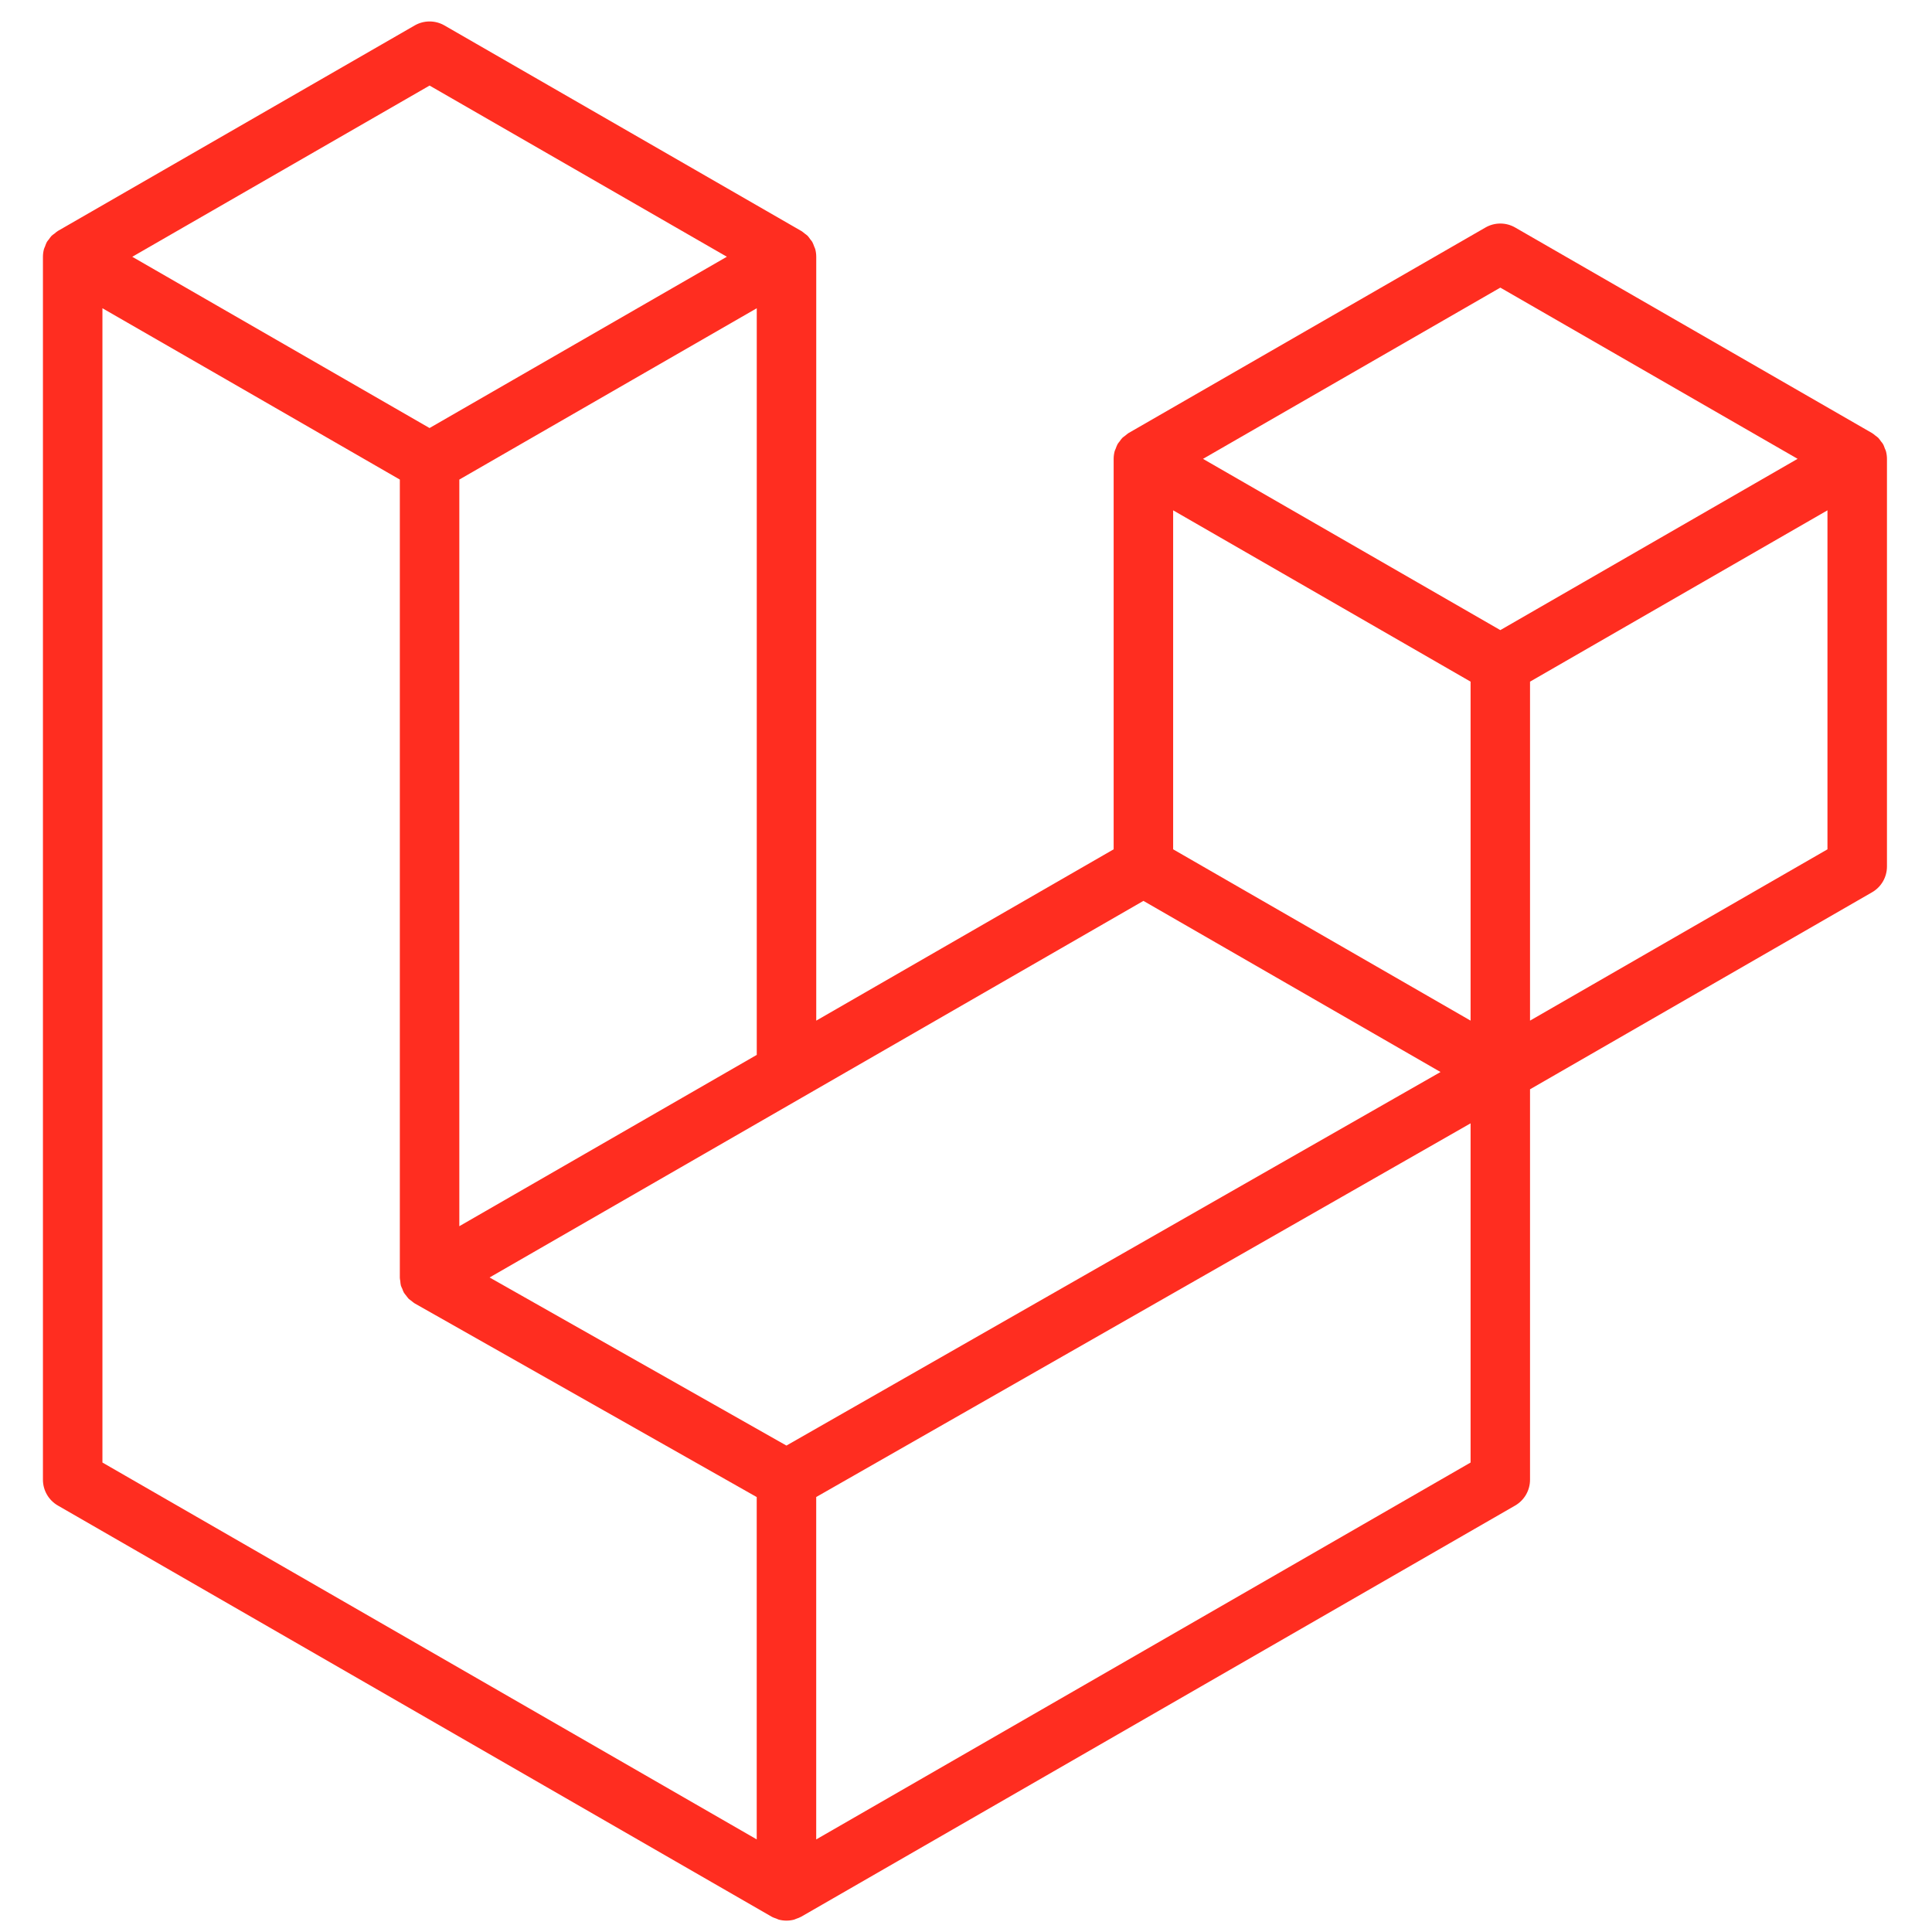
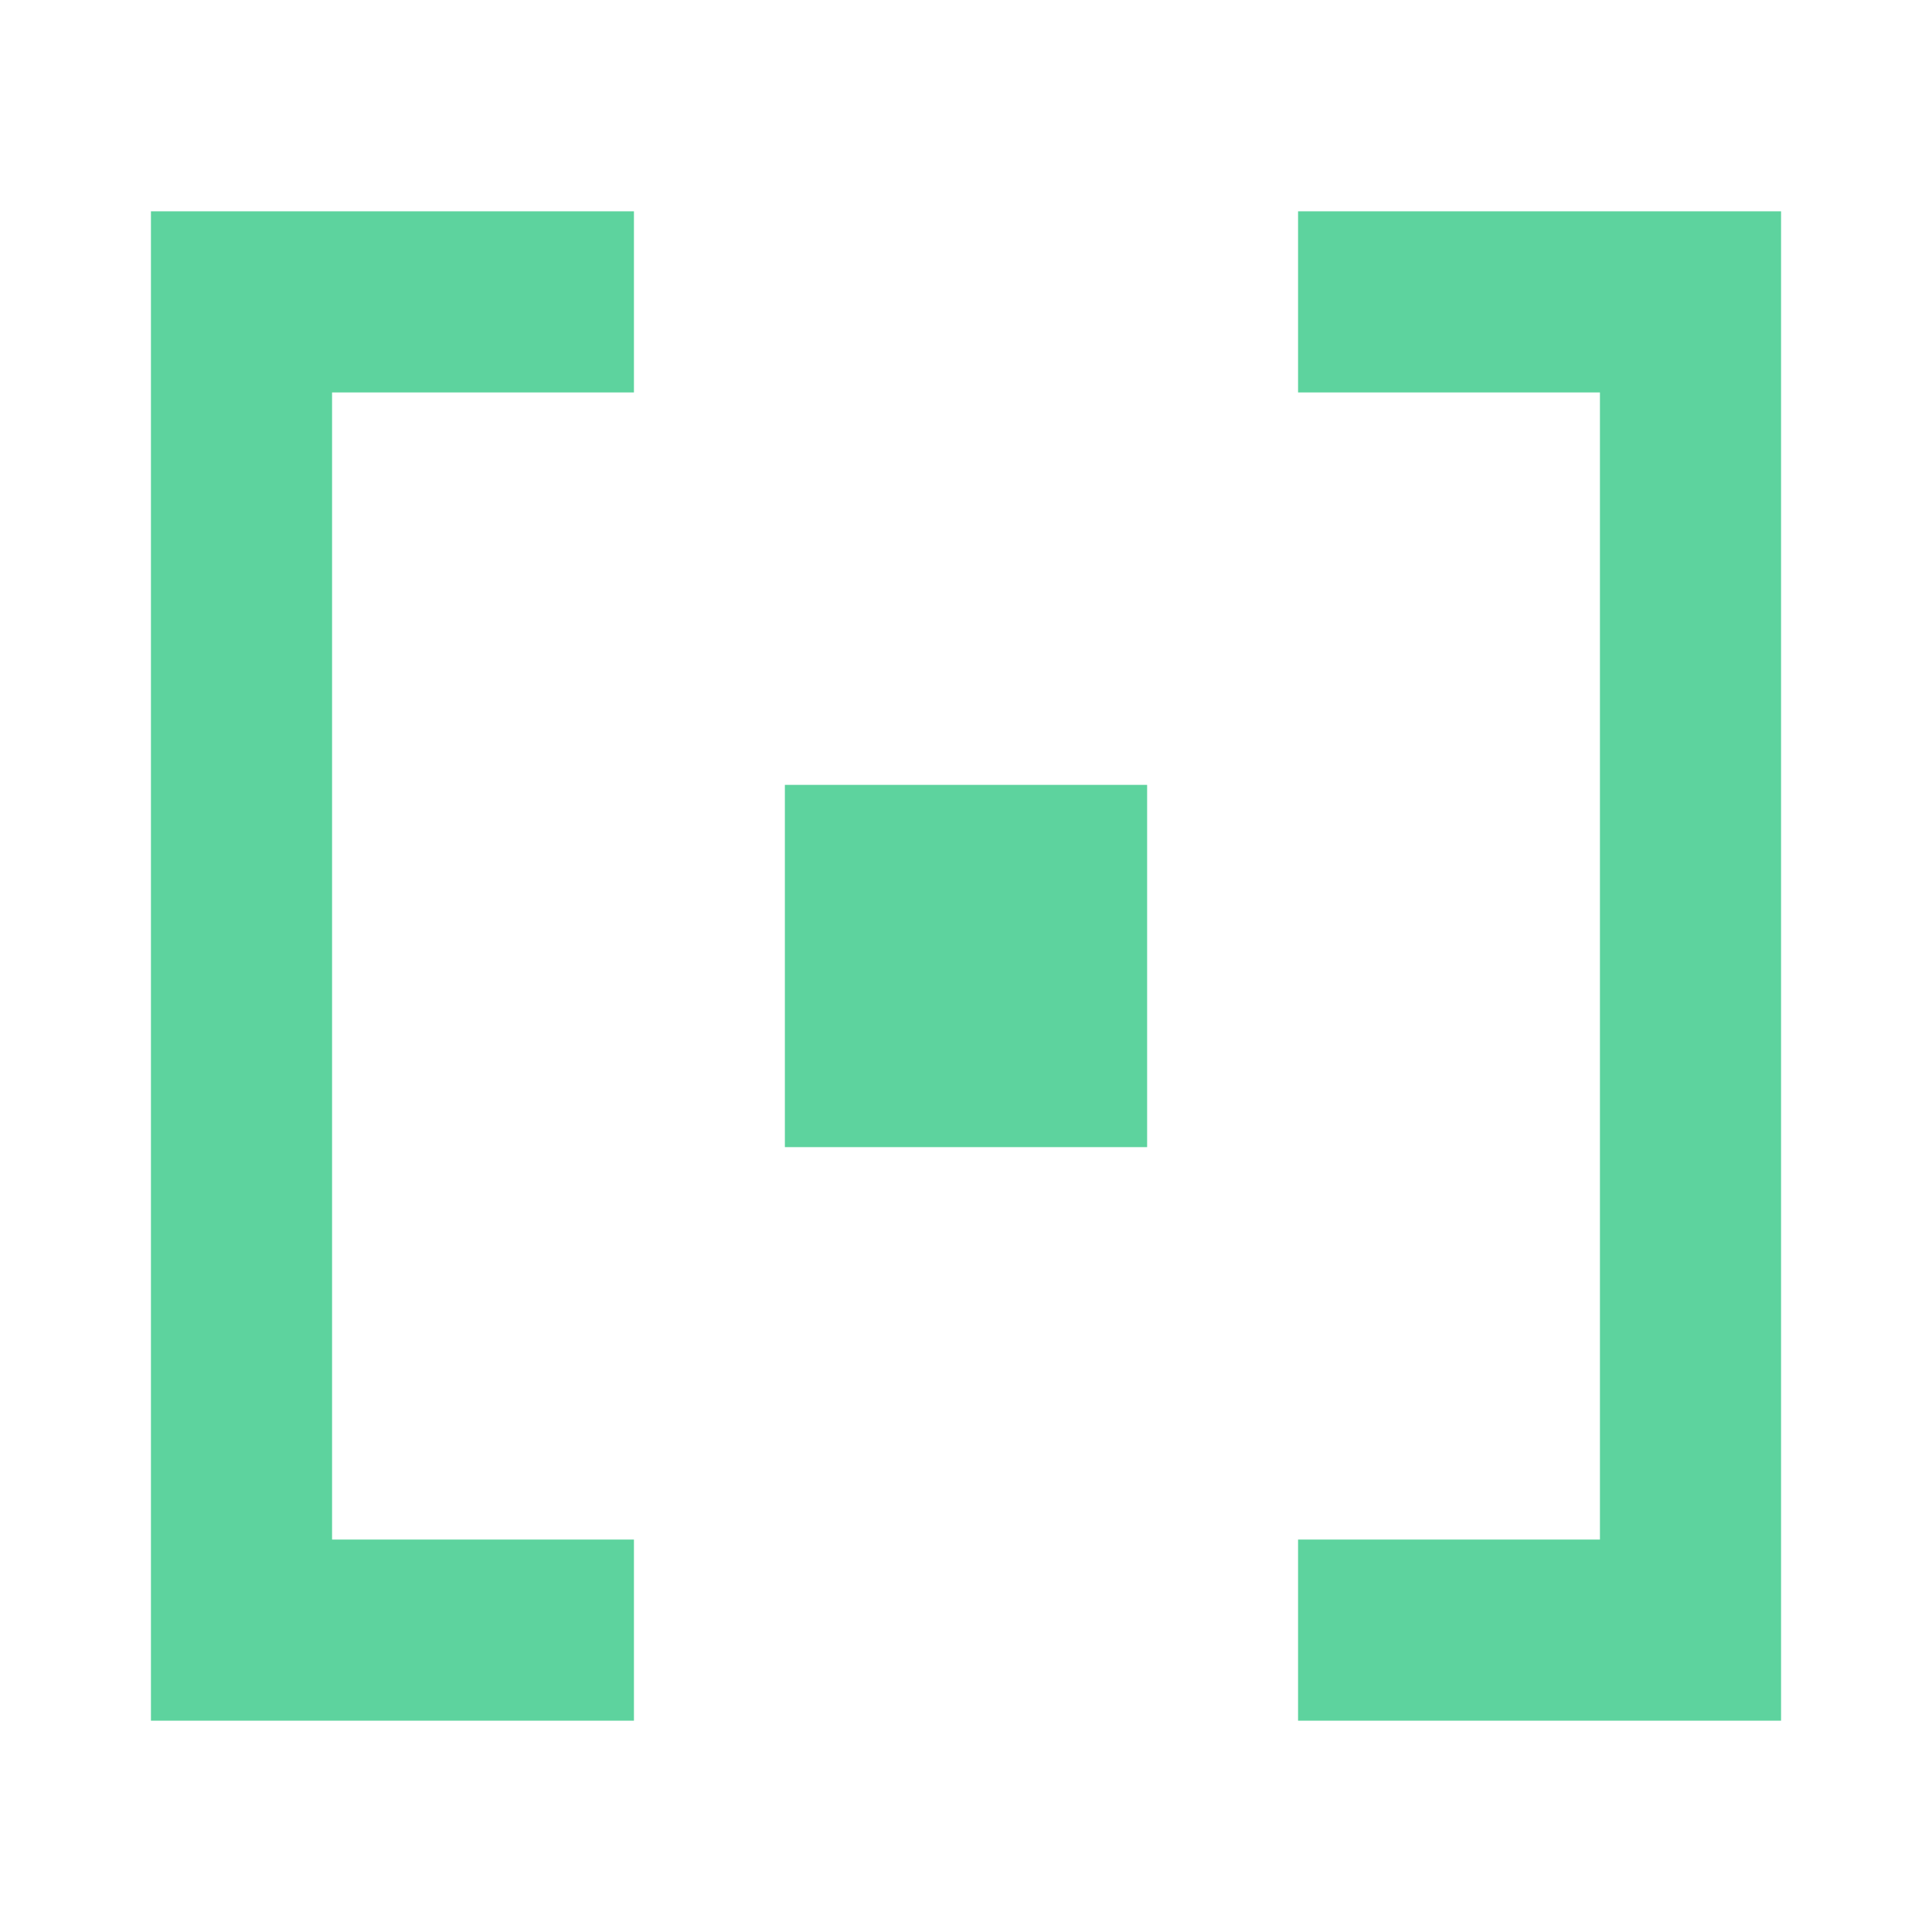
- <svg xmlns="http://www.w3.org/2000/svg" width="166" height="166" viewBox="0 0 166 166" fill="none">
-   <path fill-rule="evenodd" clip-rule="evenodd" d="M162.041 38.759C162.099 38.977 162.129 39.201 162.13 39.426V74.452C162.13 74.902 162.011 75.344 161.786 75.733C161.561 76.122 161.237 76.444 160.847 76.668L131.462 93.594V127.141C131.462 128.054 130.977 128.897 130.186 129.357L68.847 164.683C68.707 164.763 68.554 164.814 68.401 164.868C68.343 164.887 68.289 164.922 68.228 164.938C67.8 165.051 67.349 165.051 66.92 164.938C66.85 164.919 66.786 164.881 66.719 164.855C66.579 164.804 66.432 164.76 66.298 164.683L4.972 129.357C4.583 129.133 4.259 128.81 4.034 128.421C3.808 128.032 3.69 127.591 3.689 127.141L3.689 22.063C3.689 21.834 3.721 21.61 3.779 21.393C3.798 21.32 3.843 21.253 3.868 21.179C3.916 21.045 3.961 20.908 4.031 20.783C4.079 20.7 4.149 20.633 4.206 20.557C4.28 20.454 4.347 20.349 4.433 20.26C4.506 20.186 4.602 20.132 4.685 20.068C4.778 19.992 4.861 19.909 4.966 19.848L35.633 2.185C36.022 1.961 36.462 1.844 36.91 1.844C37.358 1.844 37.798 1.961 38.186 2.185L68.851 19.848H68.857C68.959 19.912 69.045 19.992 69.138 20.065C69.221 20.129 69.313 20.186 69.387 20.257C69.476 20.349 69.54 20.454 69.616 20.557C69.671 20.633 69.744 20.7 69.789 20.783C69.862 20.911 69.904 21.045 69.955 21.179C69.98 21.253 70.025 21.32 70.044 21.396C70.103 21.614 70.133 21.838 70.133 22.063V87.694L95.686 72.974V39.423C95.686 39.2 95.718 38.973 95.775 38.759C95.798 38.683 95.839 38.615 95.865 38.542C95.916 38.408 95.96 38.271 96.031 38.146C96.079 38.063 96.149 37.996 96.203 37.92C96.279 37.818 96.343 37.712 96.433 37.623C96.506 37.549 96.599 37.495 96.681 37.431C96.777 37.355 96.86 37.272 96.962 37.211L127.633 19.548C128.021 19.324 128.461 19.206 128.91 19.206C129.358 19.206 129.798 19.324 130.186 19.548L160.85 37.211C160.959 37.275 161.042 37.355 161.137 37.428C161.217 37.492 161.31 37.549 161.383 37.62C161.473 37.712 161.536 37.818 161.613 37.92C161.67 37.996 161.741 38.063 161.785 38.146C161.859 38.271 161.9 38.408 161.951 38.542C161.98 38.615 162.021 38.683 162.041 38.759ZM157.018 72.974V43.848L146.287 50.028L131.462 58.568V87.694L157.021 72.974H157.018ZM126.354 125.663V96.518L111.771 104.85L70.13 128.626V158.046L126.354 125.663ZM8.801 26.485V125.663L65.018 158.043V128.629L35.649 112L35.64 111.994L35.627 111.988C35.528 111.93 35.445 111.847 35.353 111.777C35.273 111.713 35.18 111.662 35.11 111.592L35.104 111.582C35.021 111.502 34.963 111.403 34.893 111.314C34.829 111.228 34.753 111.154 34.702 111.065L34.699 111.055C34.641 110.96 34.606 110.845 34.565 110.736C34.523 110.64 34.469 110.551 34.443 110.449C34.411 110.328 34.405 110.197 34.392 110.072C34.379 109.976 34.354 109.881 34.354 109.785V109.778V41.205L19.532 32.662L8.801 26.485ZM36.913 7.35L11.364 22.063L36.907 36.777L62.453 22.06L36.907 7.35H36.913ZM50.2 99.174L65.022 90.637V26.485L54.291 32.665L39.466 41.205V105.357L50.2 99.174ZM128.91 24.713L103.363 39.426L128.91 54.14L154.453 39.423L128.91 24.713ZM126.354 58.568L111.529 50.028L100.798 43.848V72.974L115.619 81.511L126.354 87.694V58.568ZM67.571 124.205L105.042 102.803L123.772 92.109L98.245 77.405L68.854 94.334L42.066 109.762L67.571 124.205Z" fill="#FF2D20" />
+ <svg xmlns="http://www.w3.org/2000/svg" viewBox="0 0 16 16" fill="none">
+   <path d="M4.5 2.5 L2 2.5 L2 13.5 L4.5 13.5" stroke="#5dd39e" stroke-width="1.5" stroke-linecap="square" />
+   <path d="M11.5 2.5 L14 2.5 L14 13.5 L11.5 13.5" stroke="#5dd39e" stroke-width="1.5" stroke-linecap="square" />
+   <rect x="6.5" y="6.5" width="3" height="3" fill="#5dd39e" />
</svg>
